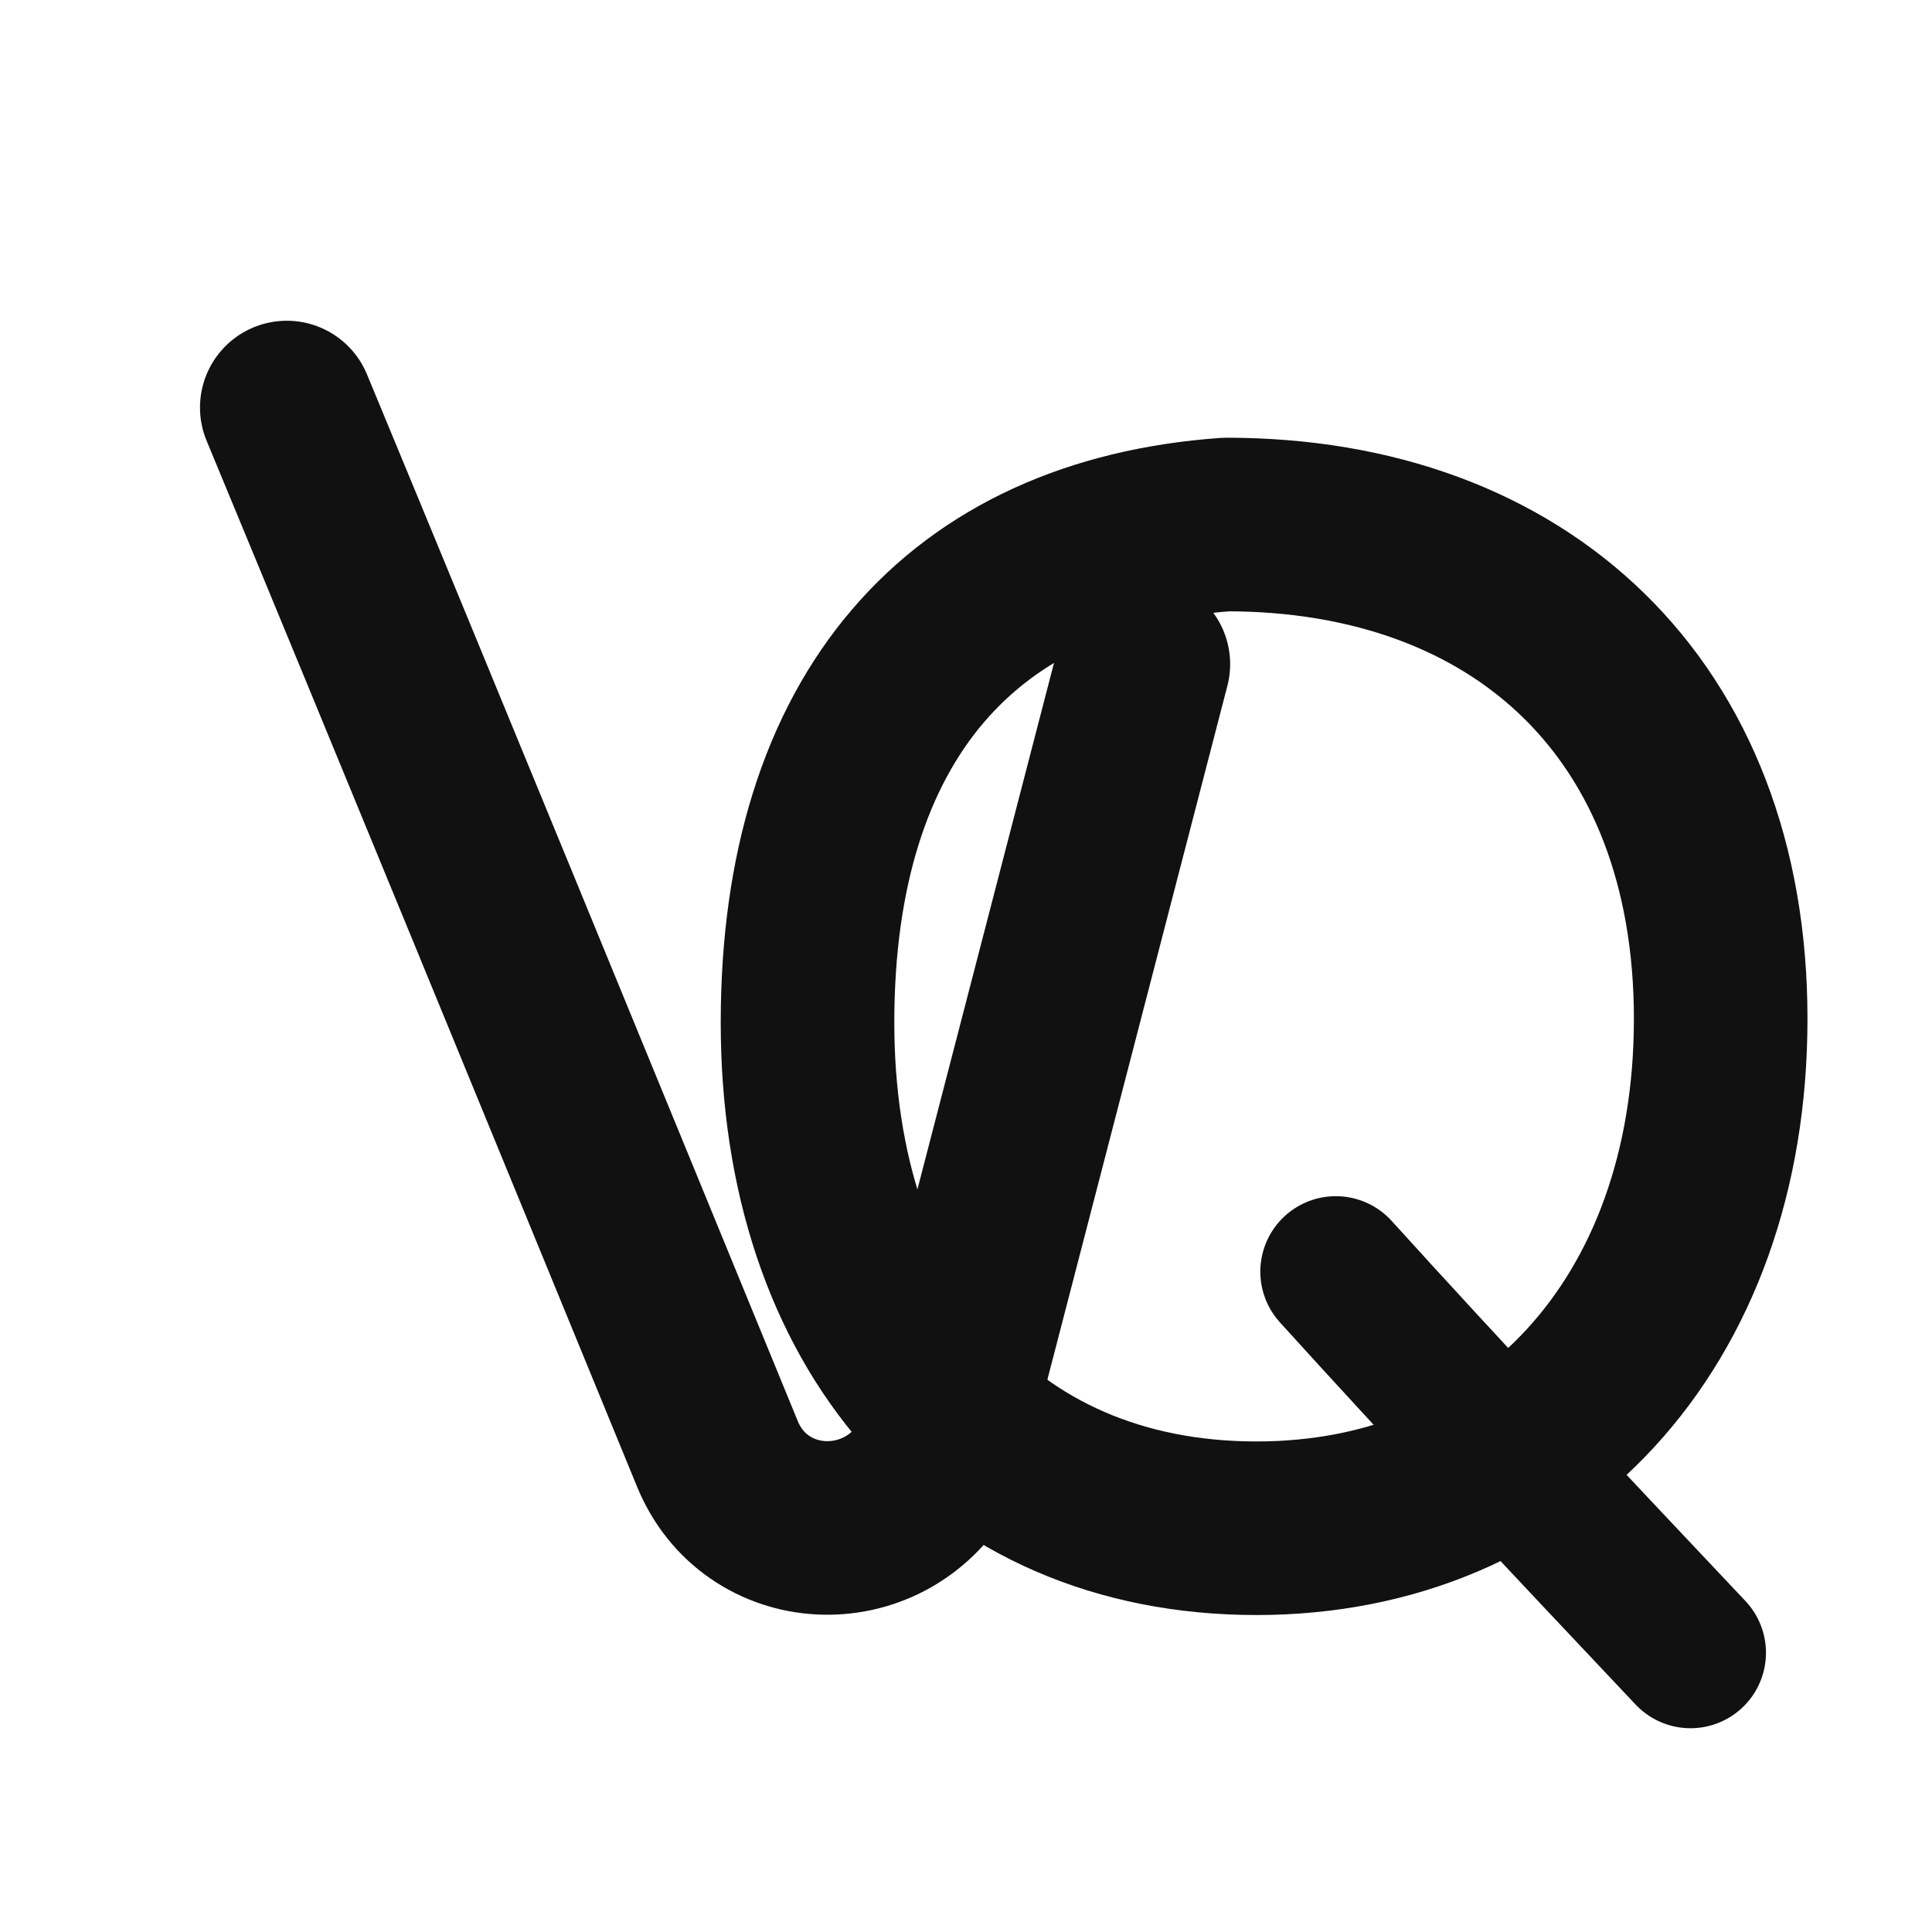
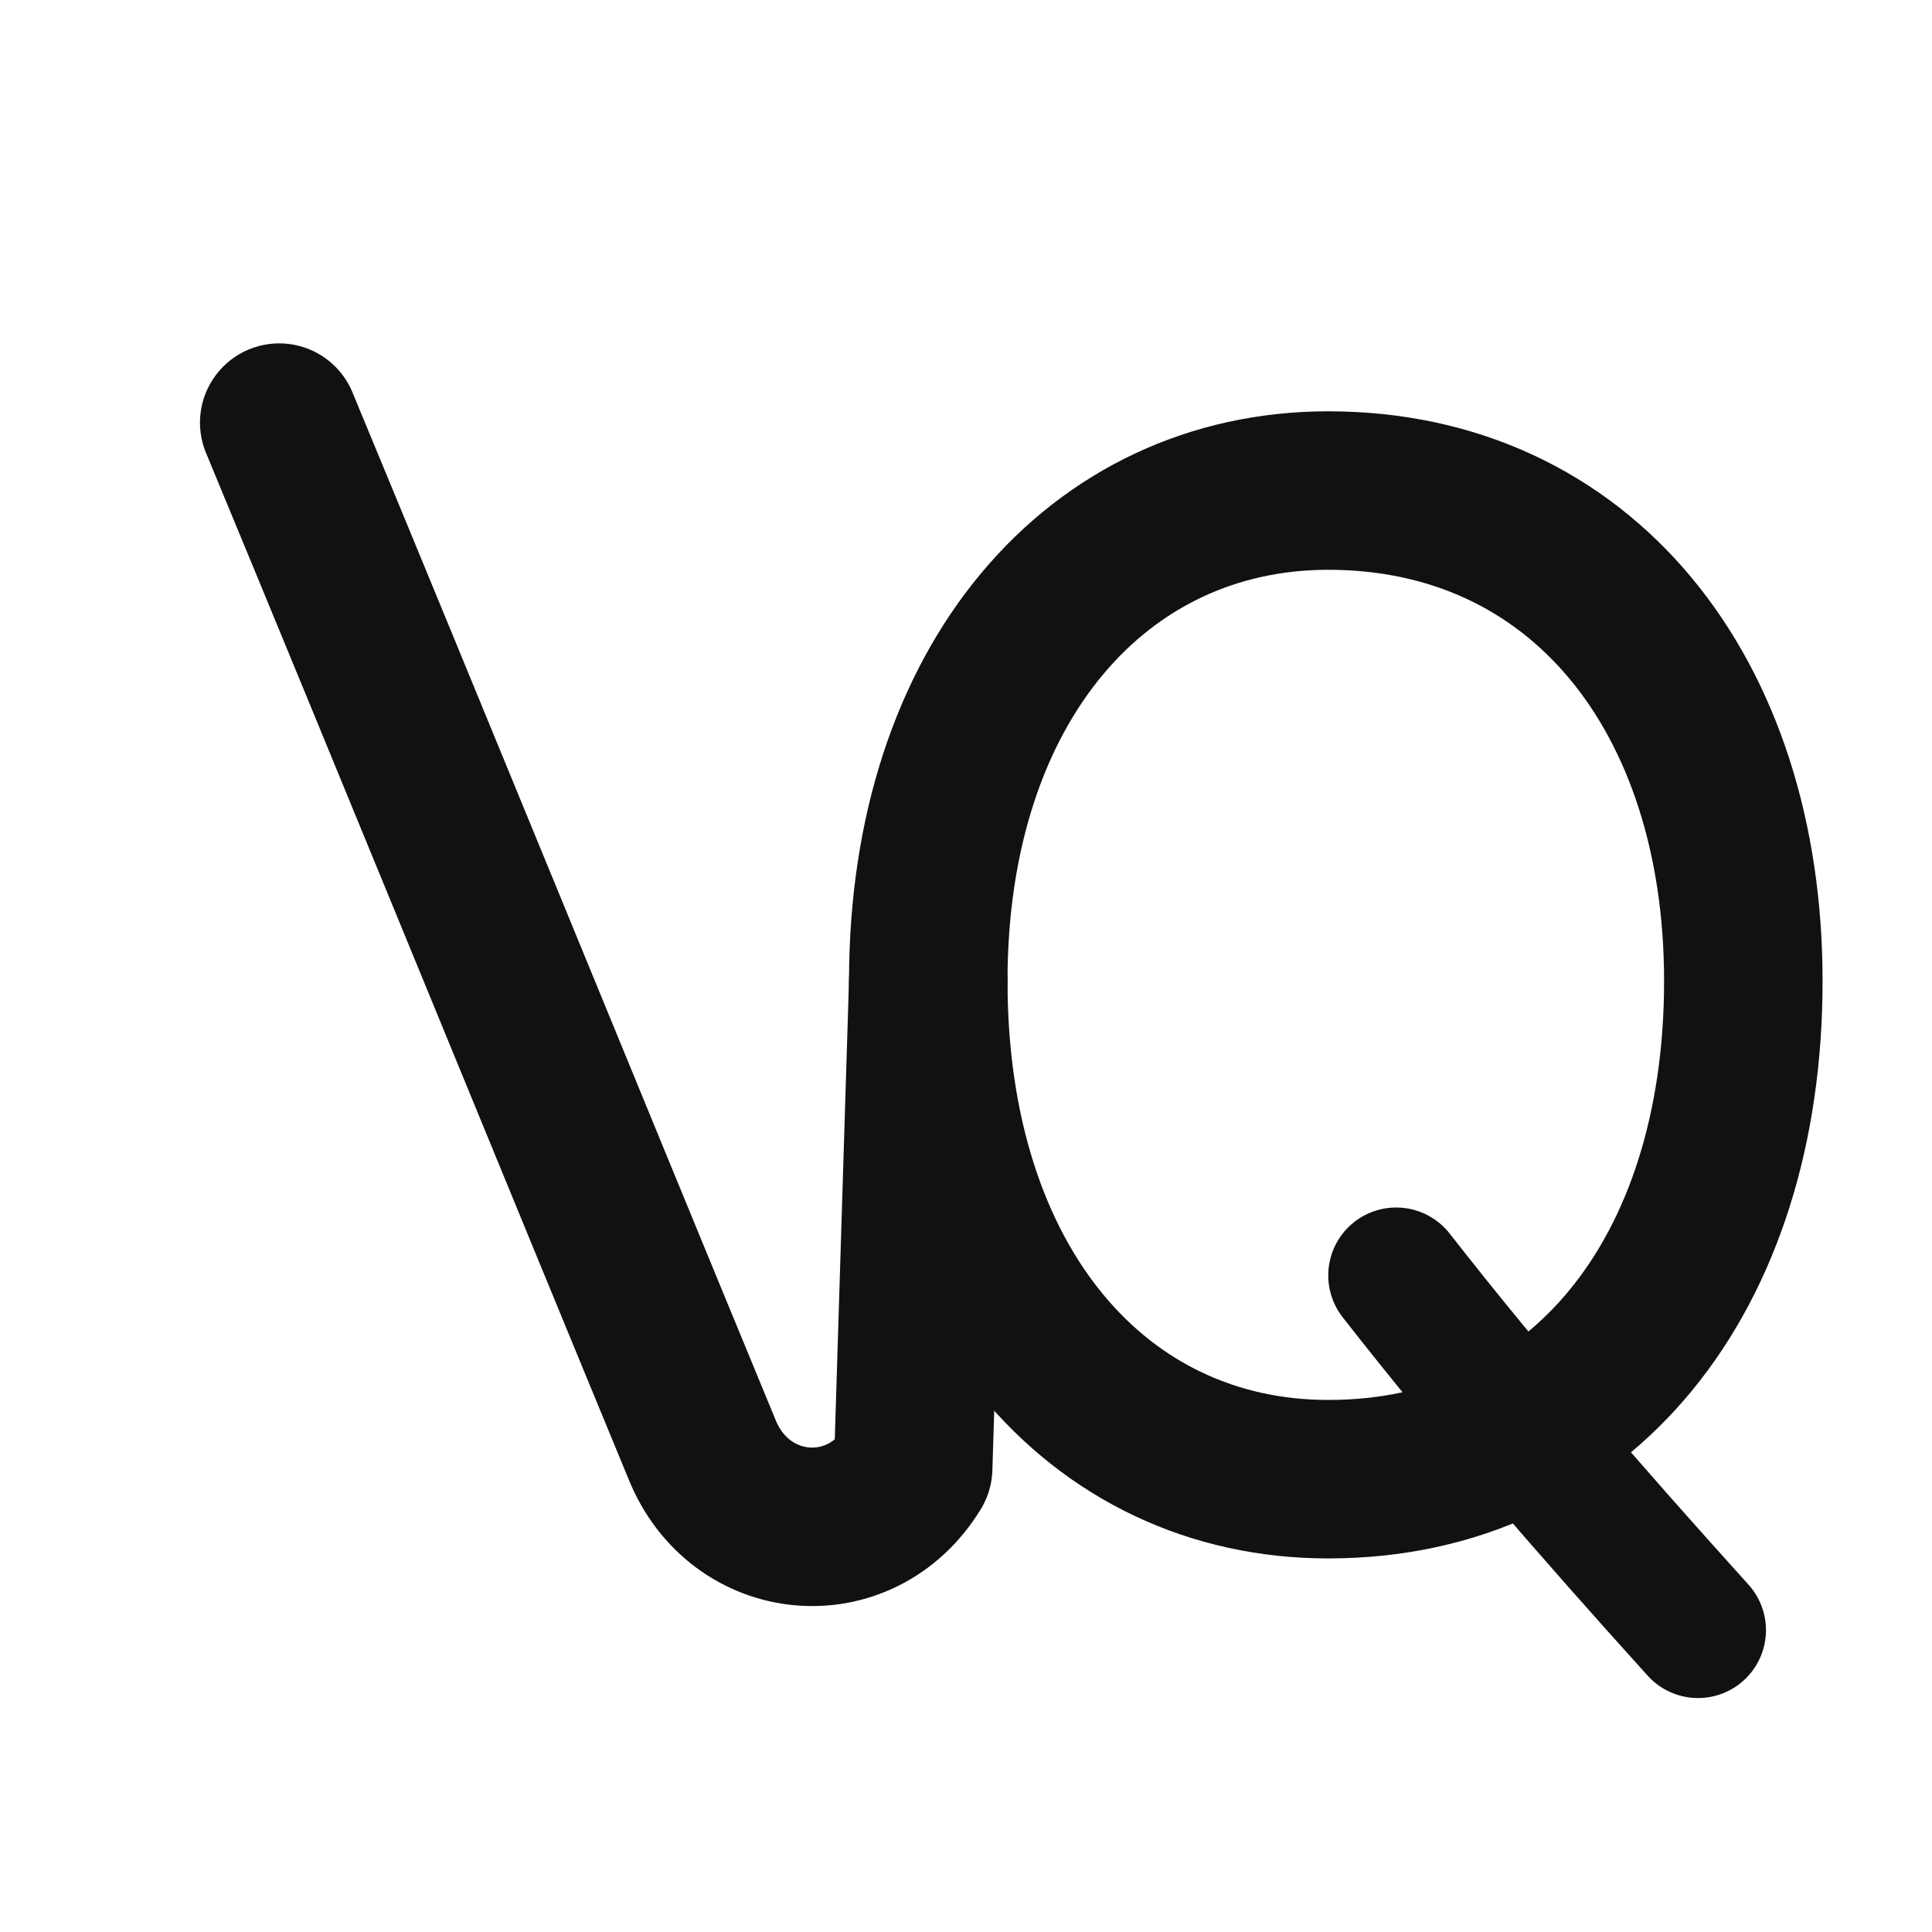
<svg xmlns="http://www.w3.org/2000/svg" width="512" height="512" viewBox="0 0 512 512" fill="none" role="img" aria-labelledby="title description">
-   <path d="M76 108C110 190 151 290 190 385C200 410 234 412 248 388L303 176" stroke="#111111" stroke-width="46" stroke-linecap="round" stroke-linejoin="round" />
-   <path d="M325 139C403 139 456 188 456 270C456 351 405 405 333 405C260 405 214 351 214 271C214 190 255 144 325 139Z" stroke="#111111" stroke-width="46" stroke-linecap="round" stroke-linejoin="round" />
-   <path d="M354 337C383 369 414 402 448 438" stroke="#111111" stroke-width="40" stroke-linecap="round" />
+   <path d="M74 112C108 194 148 292 186 384C196 409 228 412 242 389L246 260" stroke="#111111" stroke-width="42" stroke-linecap="round" stroke-linejoin="round" />
+   <path d="M246 260C246 181 291 130 352 130C419 130 462 184 462 260C462 338 419 392 352 392C291 392 246 341 246 260Z" stroke="#111111" stroke-width="42" stroke-linecap="round" stroke-linejoin="round" />
+   <path d="M370 338C395 370 422 401 450 432" stroke="#111111" stroke-width="36" stroke-linecap="round" />
</svg>
